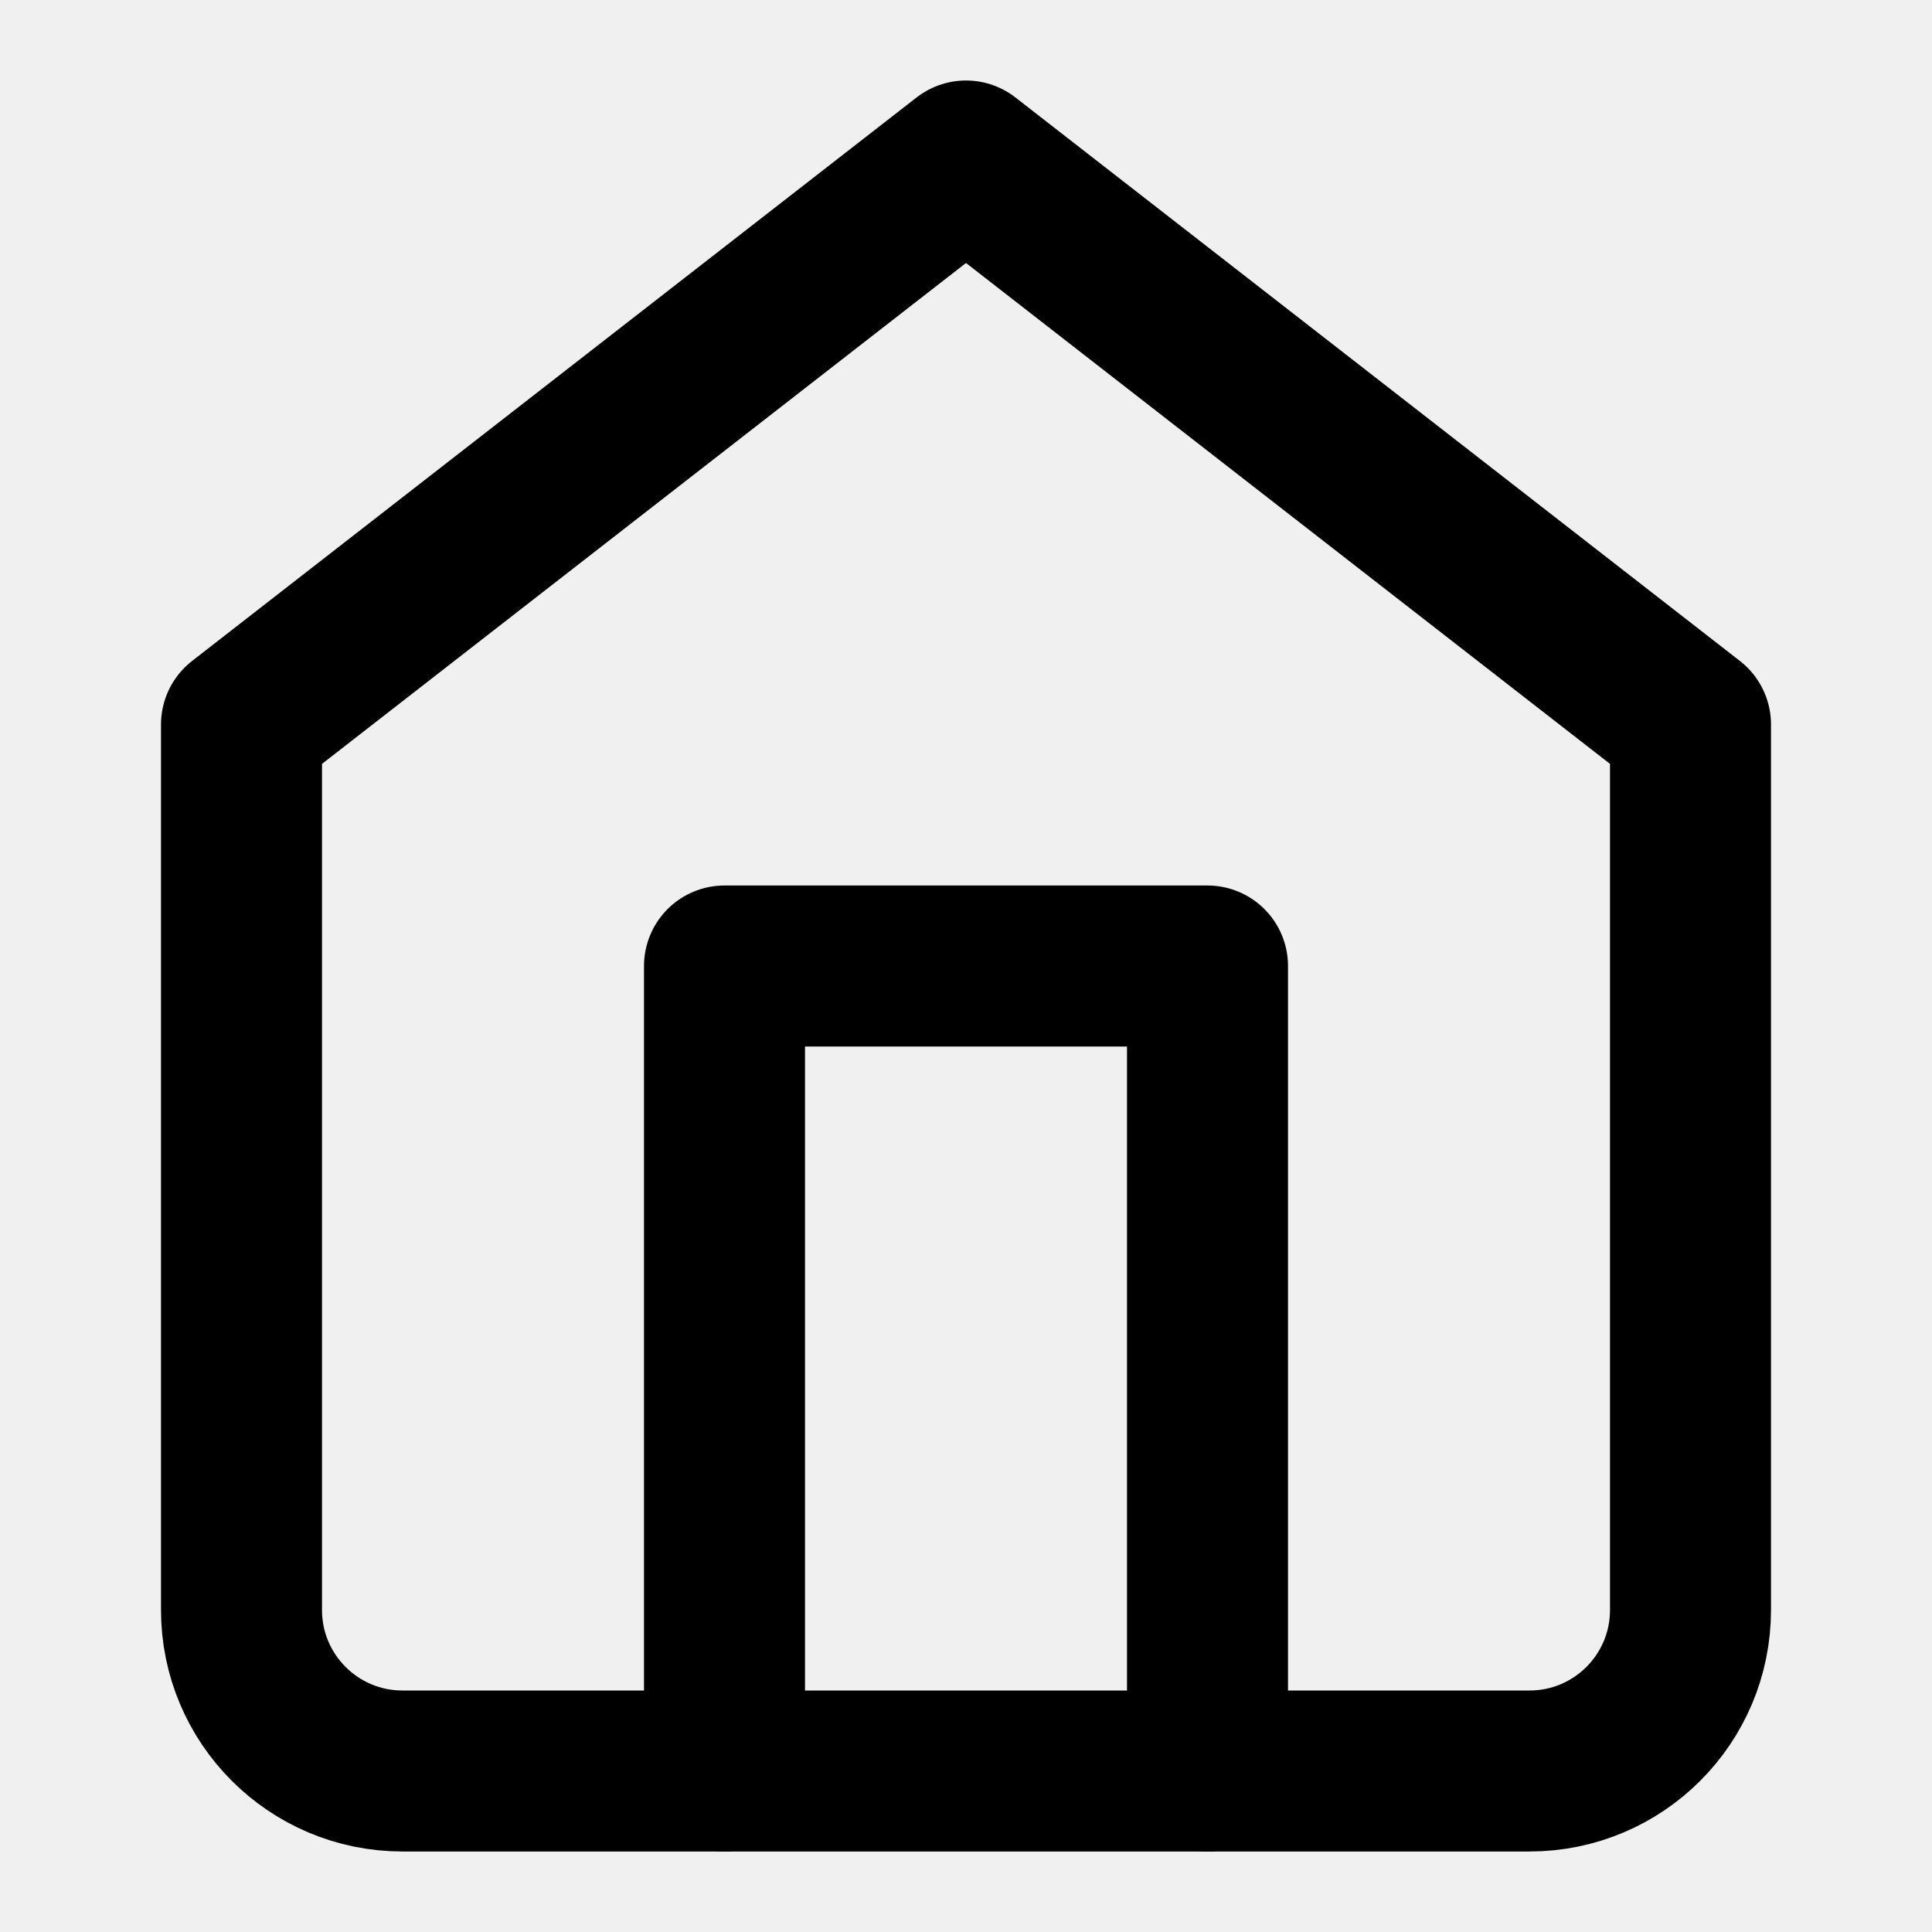
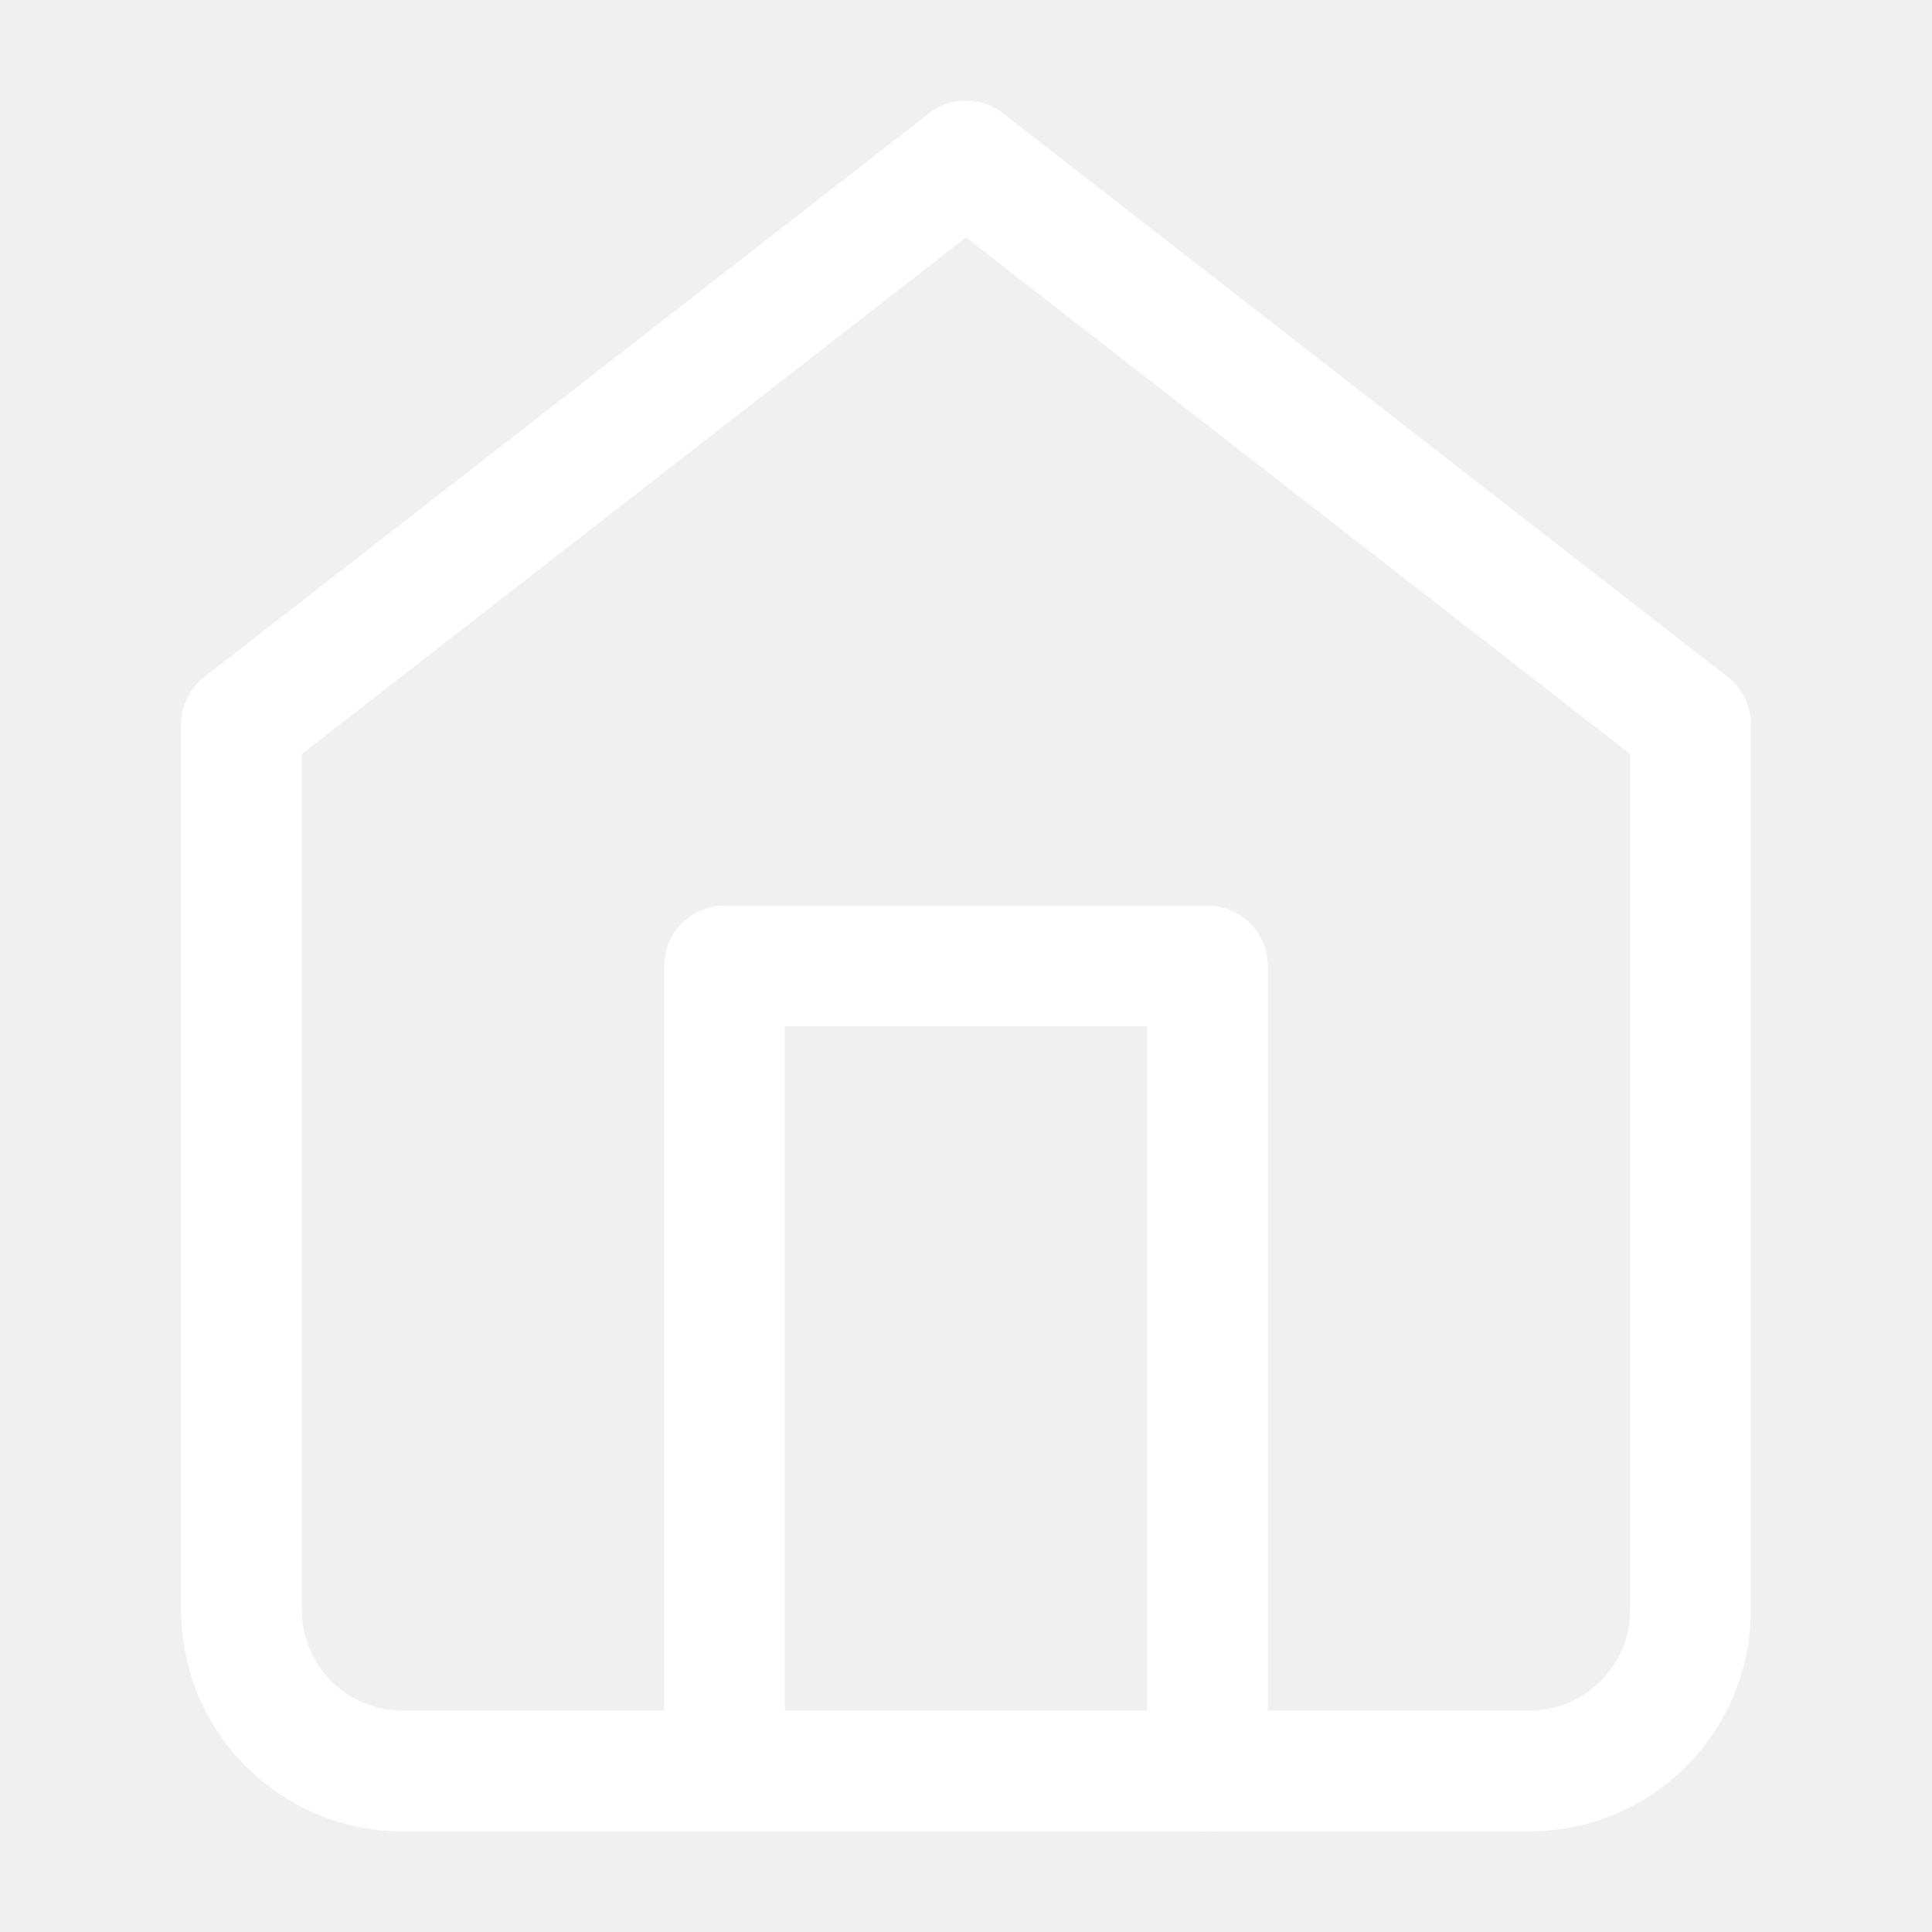
- <svg xmlns="http://www.w3.org/2000/svg" viewBox="0 0 24 24" fill="none" stroke="currentColor" stroke-width="2" stroke-linecap="round" stroke-linejoin="round">
+ <svg xmlns="http://www.w3.org/2000/svg" viewBox="0 0 24 24" fill="none" stroke="white" stroke-width="1.5" stroke-linecap="round" stroke-linejoin="round">
  <path d="M3 9l9-7 9 7v11a2 2 0 0 1-2 2H5a2 2 0 0 1-2-2z" />
-   <polyline points="9 22 9 12 15 12 15 22" />
+   <path d="M9 22V12h6v10" />
</svg>
